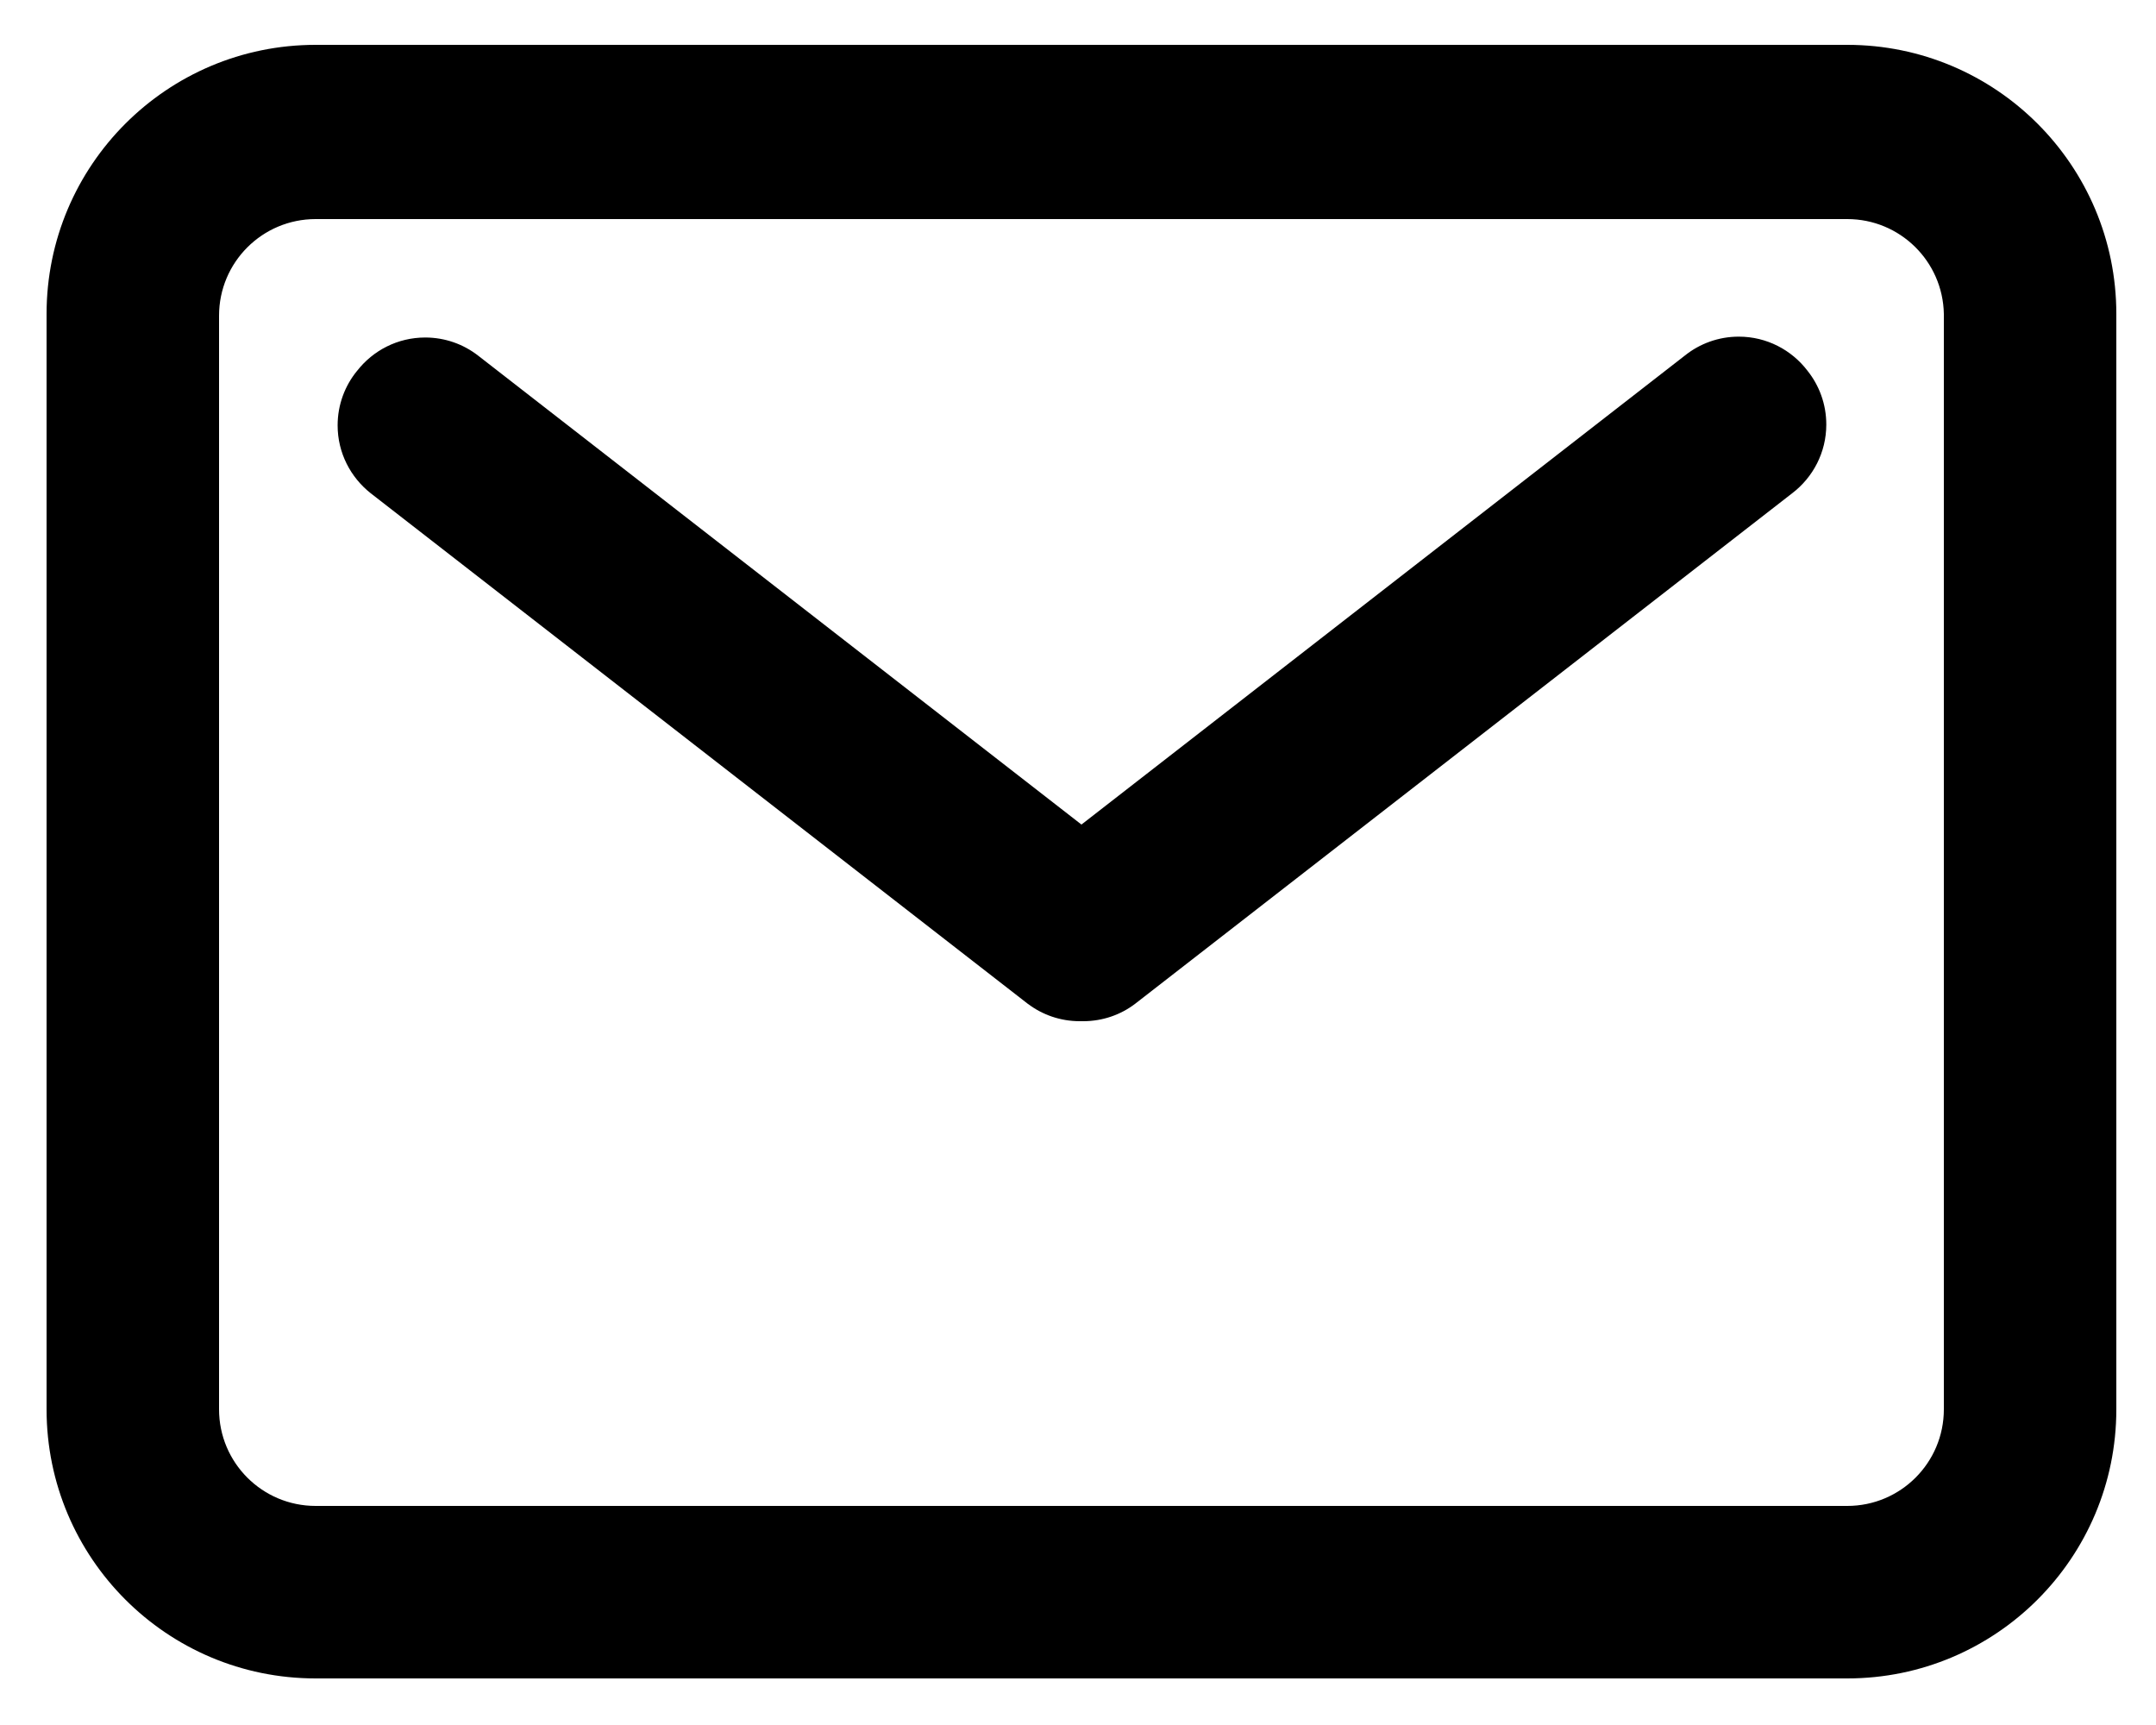
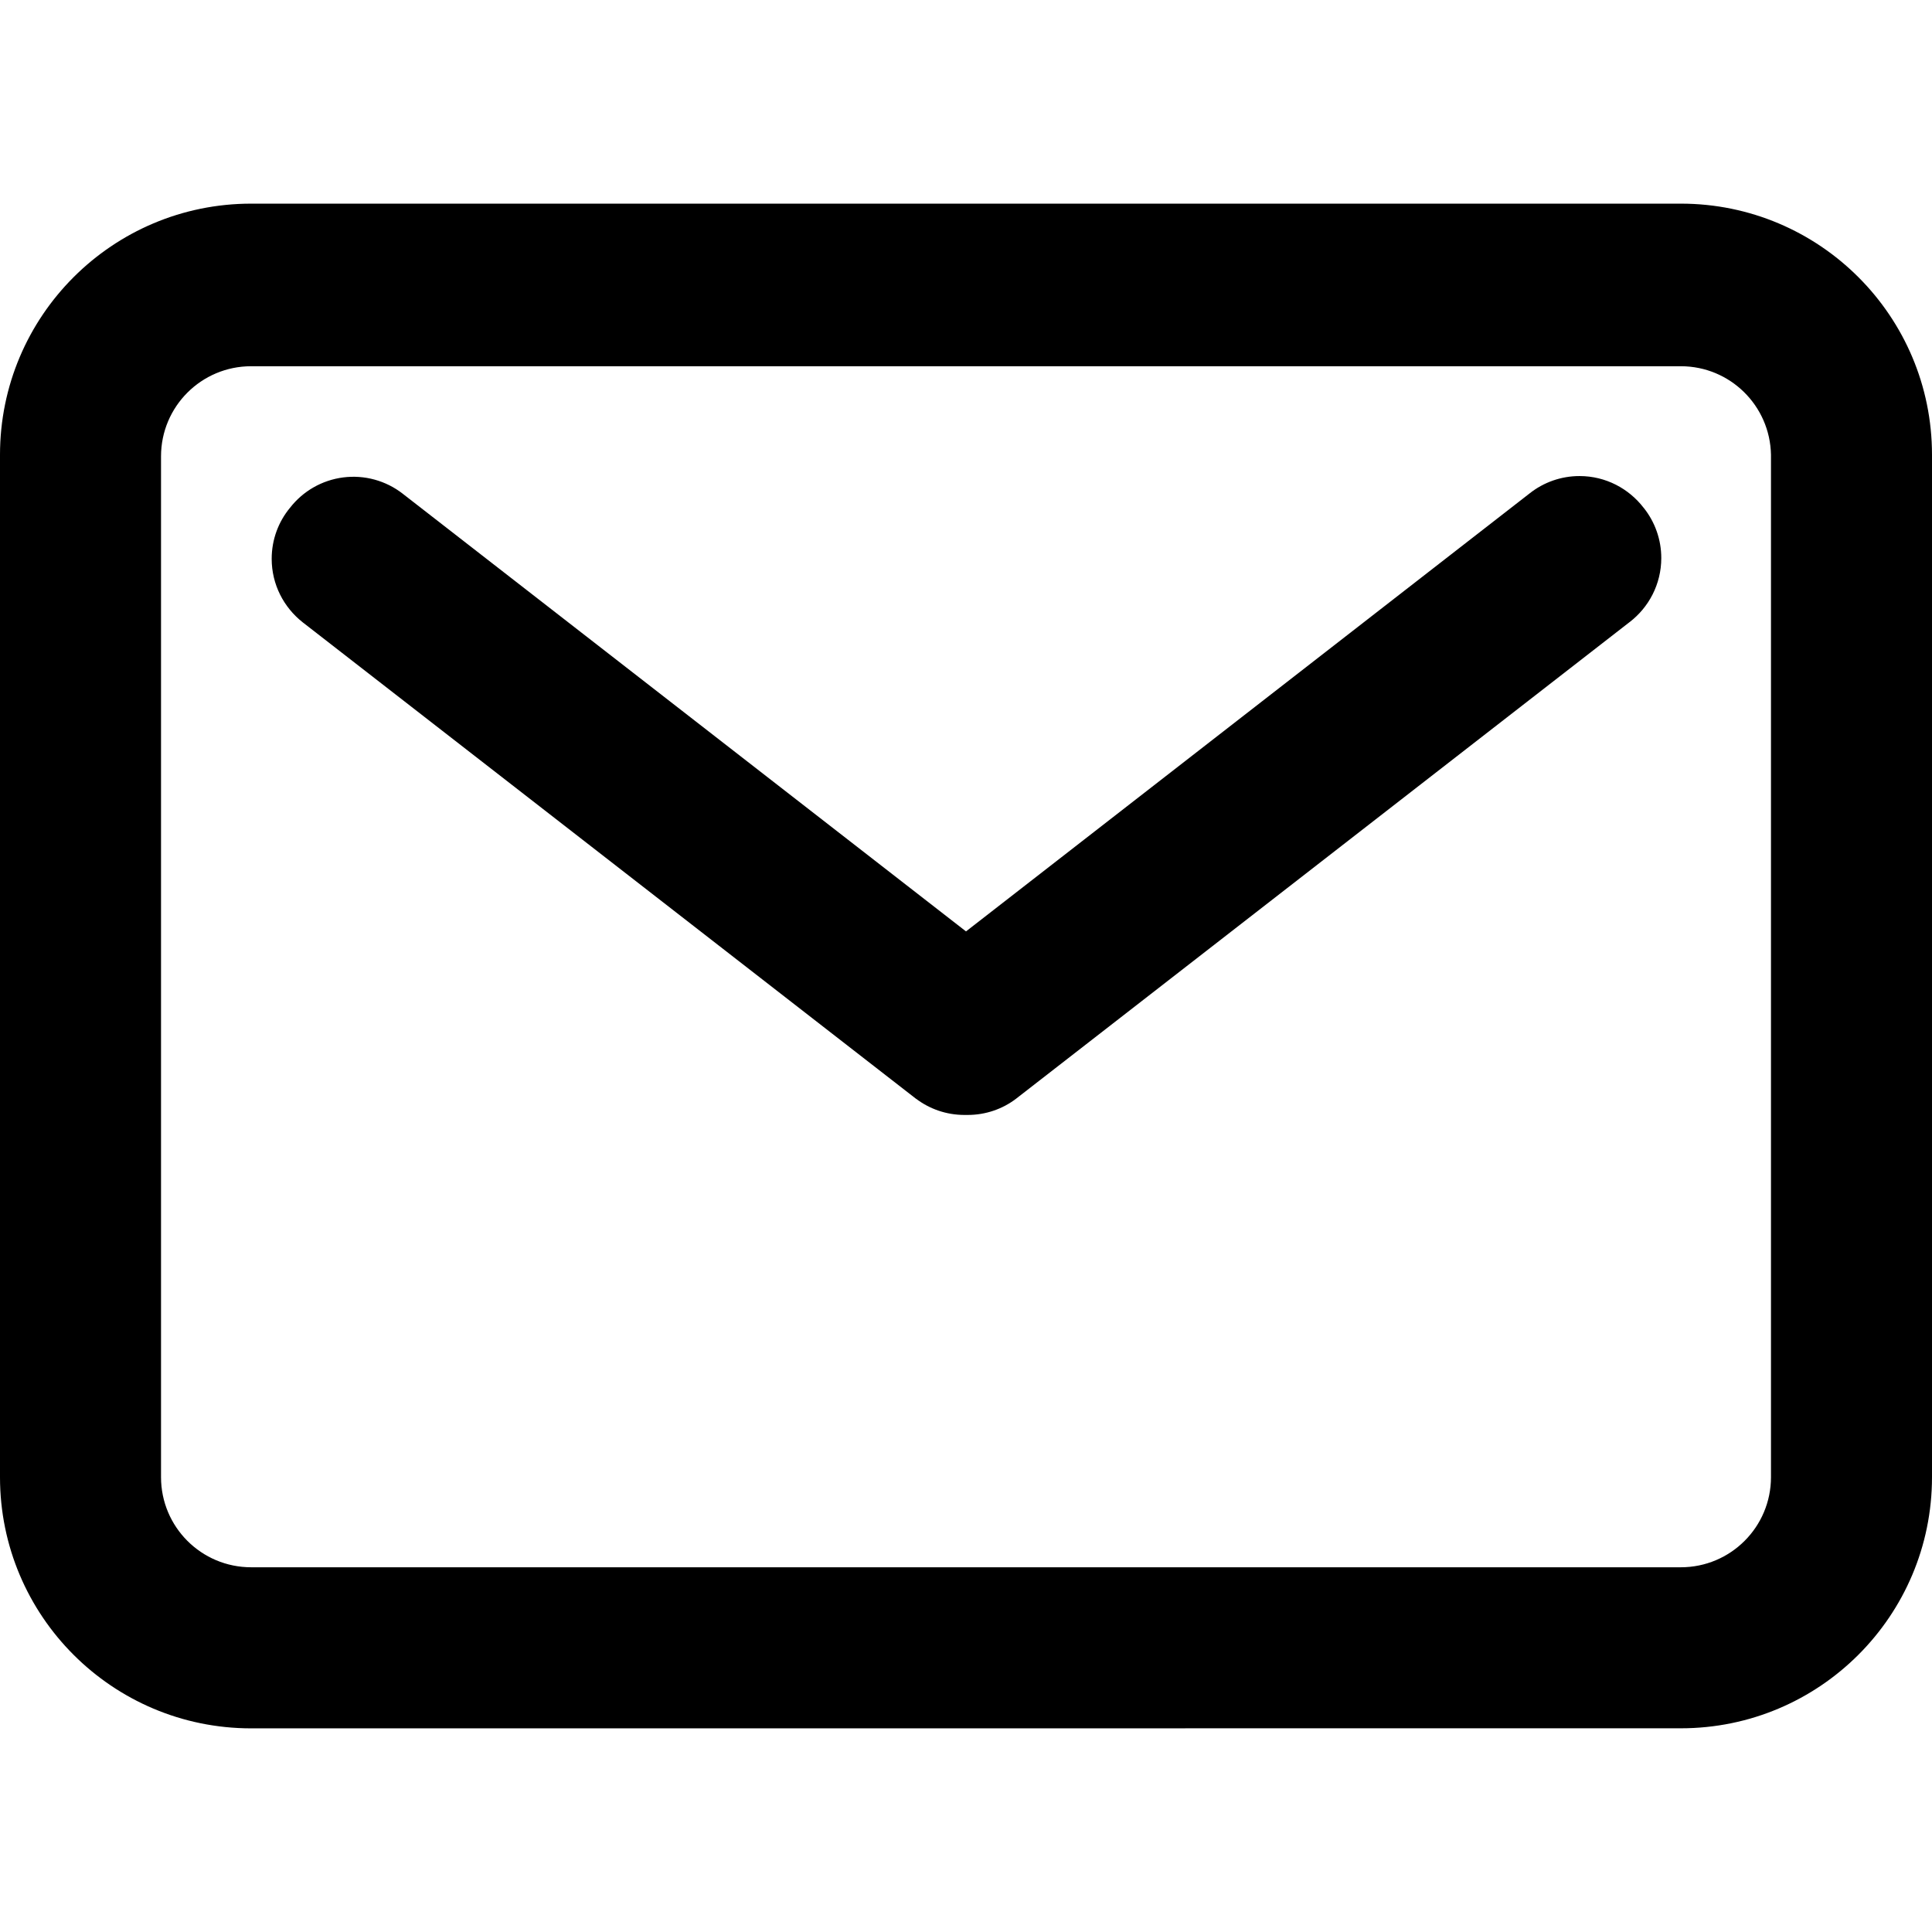
- <svg xmlns="http://www.w3.org/2000/svg" version="1.1" viewBox="0 0 40 32">
-   <path d="M5.856 31.136c-2.757 0-4.992-2.235-4.992-4.992v0-20.32c0-2.757 2.235-4.992 4.992-4.992v0h28.416c2.757 0 4.992 2.235 4.992 4.992v0 20.32c0 2.757-2.235 4.992-4.992 4.992v0zM4.064 5.824v20.32c0 0.99 0.802 1.792 1.792 1.792v0h28.416c0.99 0 1.792-0.802 1.792-1.792v0-20.32c-0.018-0.976-0.813-1.76-1.792-1.76-0 0-0 0-0 0h-28.416c-0.99 0-1.792 0.802-1.792 1.792v0zM19.072 18.624l-12.192-9.472c-0.376-0.296-0.616-0.751-0.616-1.261 0-0.385 0.136-0.738 0.362-1.013l-0.002 0.003c0.295-0.379 0.752-0.62 1.265-0.62 0.369 0 0.709 0.125 0.979 0.334l-0.004-0.003 11.2 8.704 11.2-8.704c0.271-0.216 0.618-0.347 0.995-0.347 0.52 0 0.981 0.248 1.274 0.631l0.003 0.004c0.216 0.271 0.347 0.618 0.347 0.995 0 0.52-0.248 0.981-0.631 1.274l-0.004 0.003-12.192 9.472c-0.264 0.2-0.598 0.32-0.96 0.32-0.011 0-0.022-0-0.033-0l0.002 0c-0.009 0-0.020 0-0.032 0-0.362 0-0.696-0.12-0.964-0.323l0.004 0.003z" />
+ <svg xmlns="http://www.w3.org/2000/svg" viewBox="0 0 32 32">
+   <path d="M4.16 28.627A4.16 4.16 0 0 1 0 24.467h0V7.533a4.16 4.16 0 0 1 4.16-4.16h0 23.68A4.16 4.16 0 0 1 32 7.533h0v16.933a4.16 4.16 0 0 1-4.16 4.16h0zM2.667 7.533v16.933c0 .825.668 1.493 1.493 1.493h0 23.68c.825 0 1.493-.668 1.493-1.493h0V7.533c-.015-.813-.677-1.467-1.493-1.467H4.16c-.825 0-1.493.668-1.493 1.493h0zM15.173 18.2l-10.16-7.893C4.7 10.06 4.5 9.681 4.5 9.256c0-.321.113-.615.302-.844l-.002.003a1.33 1.33 0 0 1 1.87-.238l-.003-.002L16 15.427l9.333-7.253a1.33 1.33 0 0 1 .829-.289c.433 0 .817.207 1.062.526l.003.003a1.33 1.33 0 0 1 .289.829c0 .433-.207.818-.526 1.062l-.003.002-10.16 7.893c-.22.167-.498.267-.8.267h-.027.002-.027c-.302 0-.58-.1-.803-.269l.003.003z" />
</svg>
